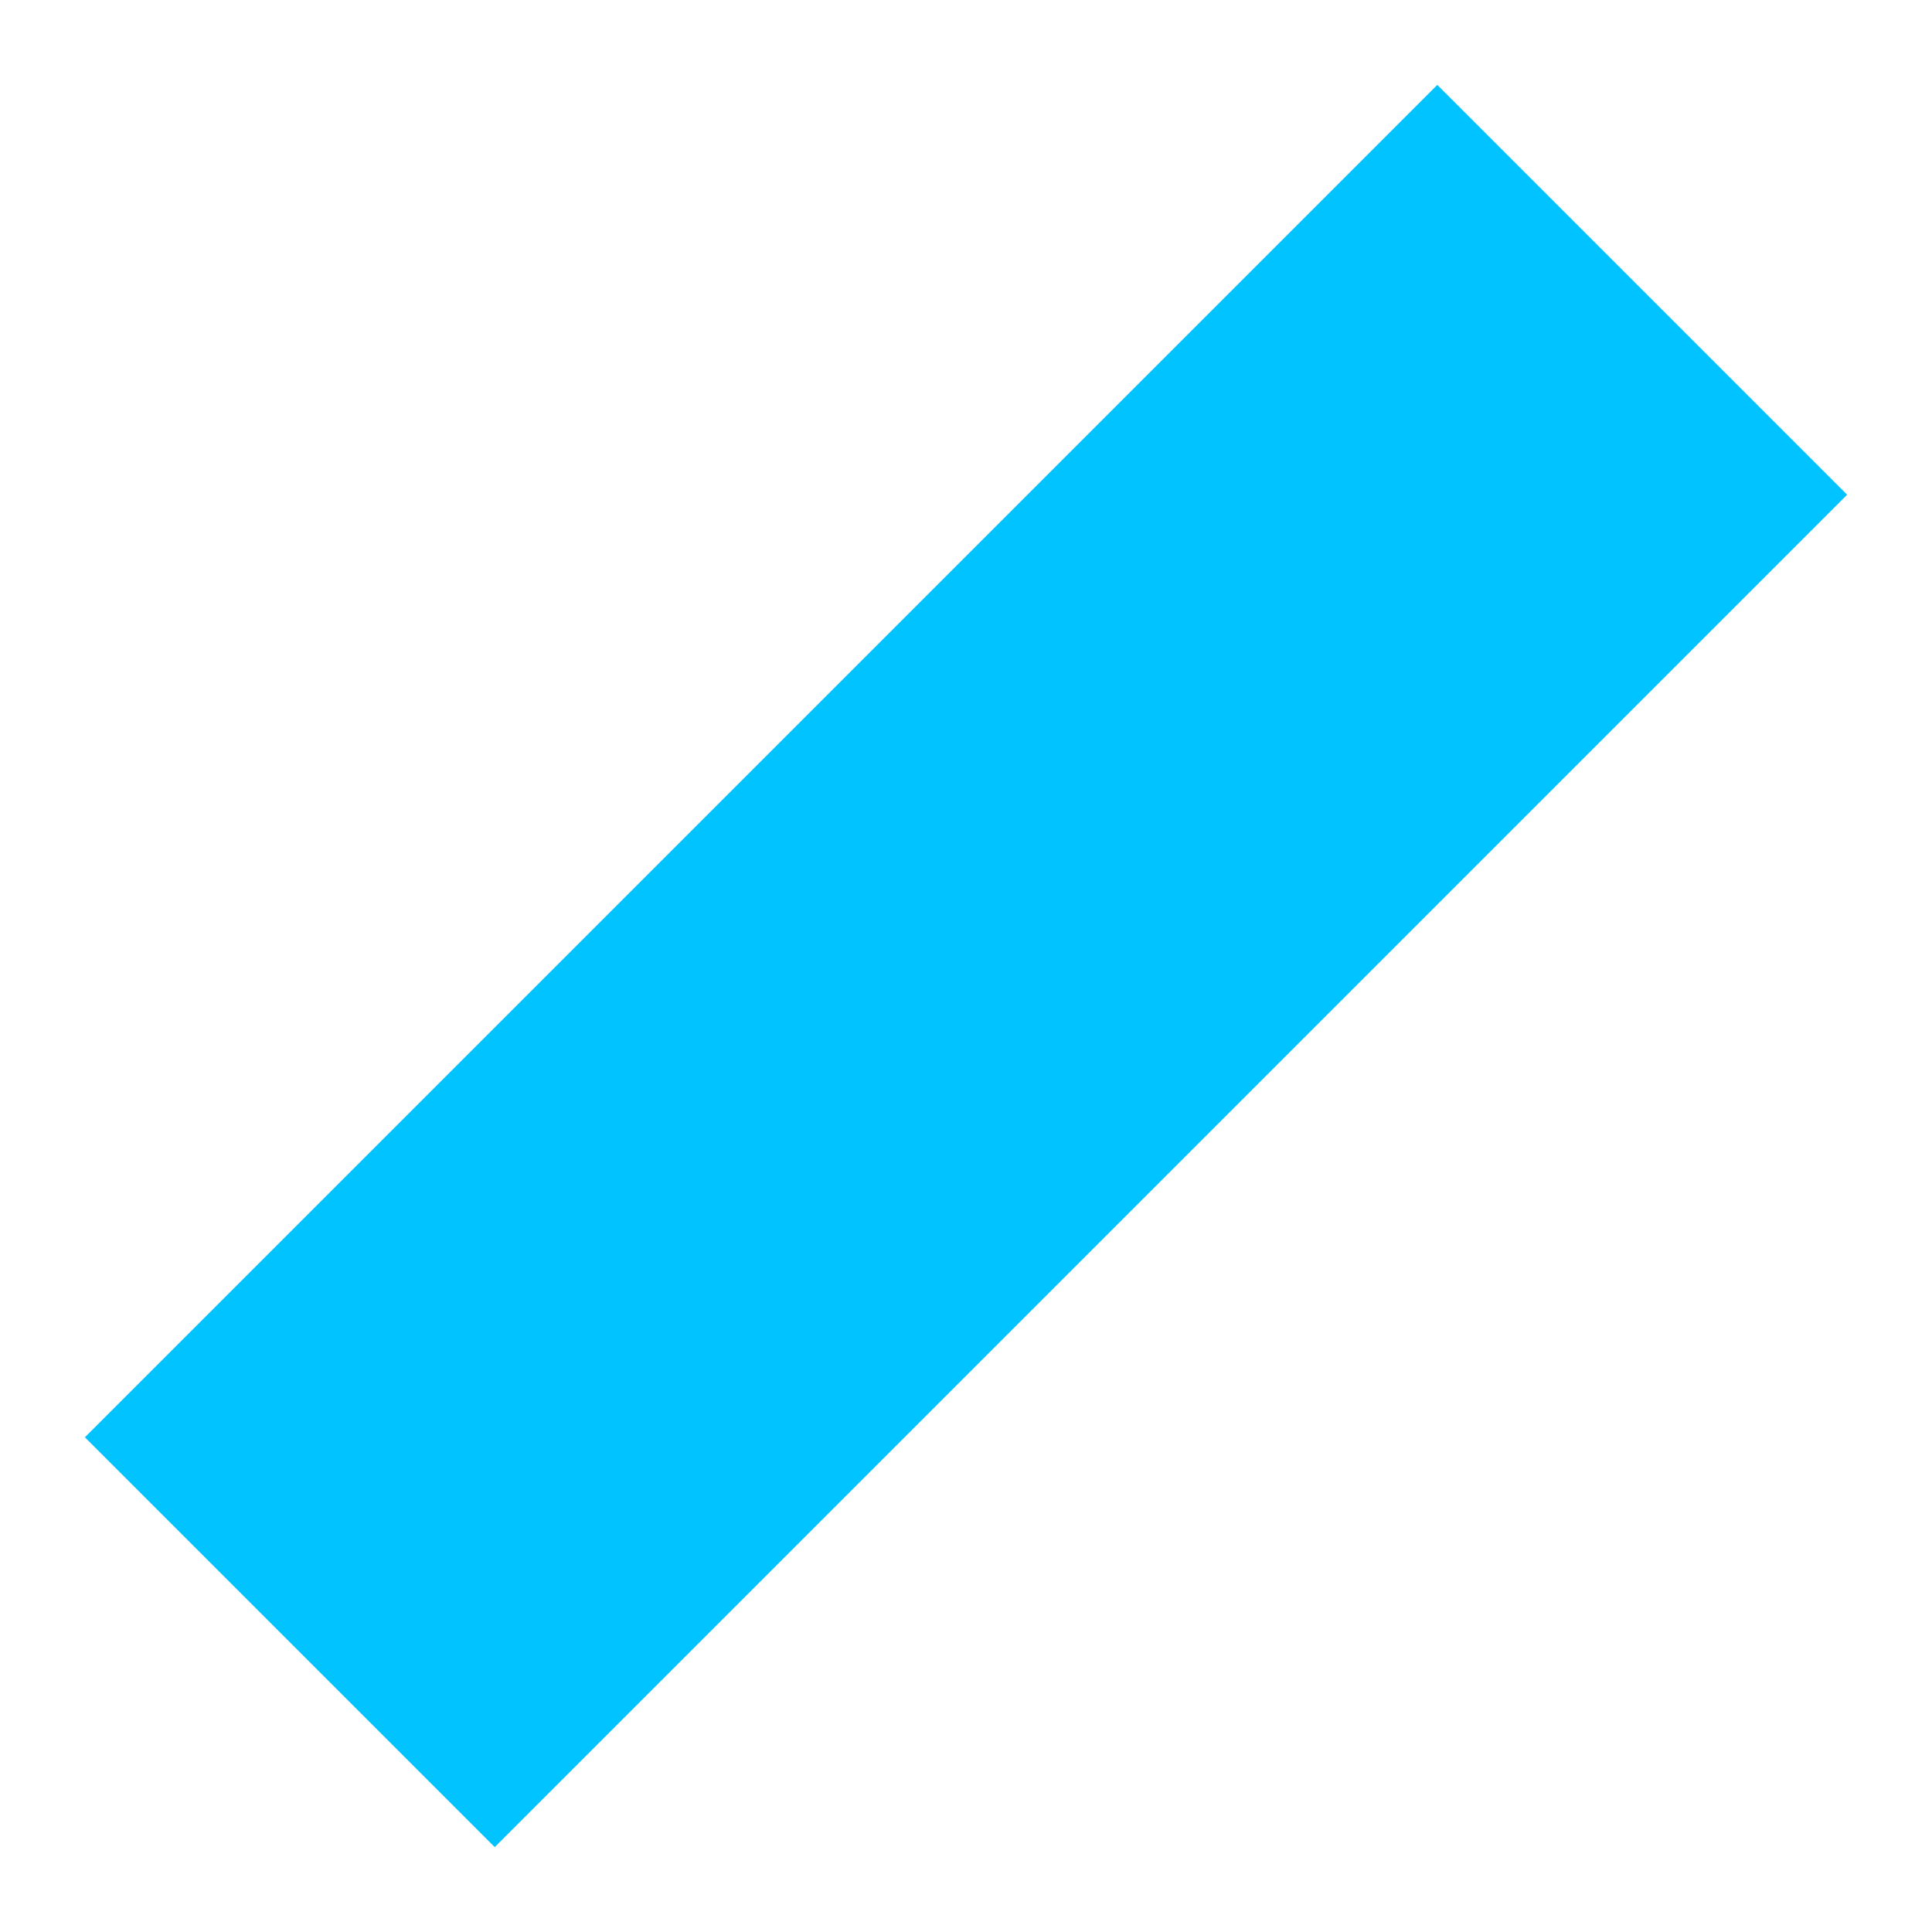
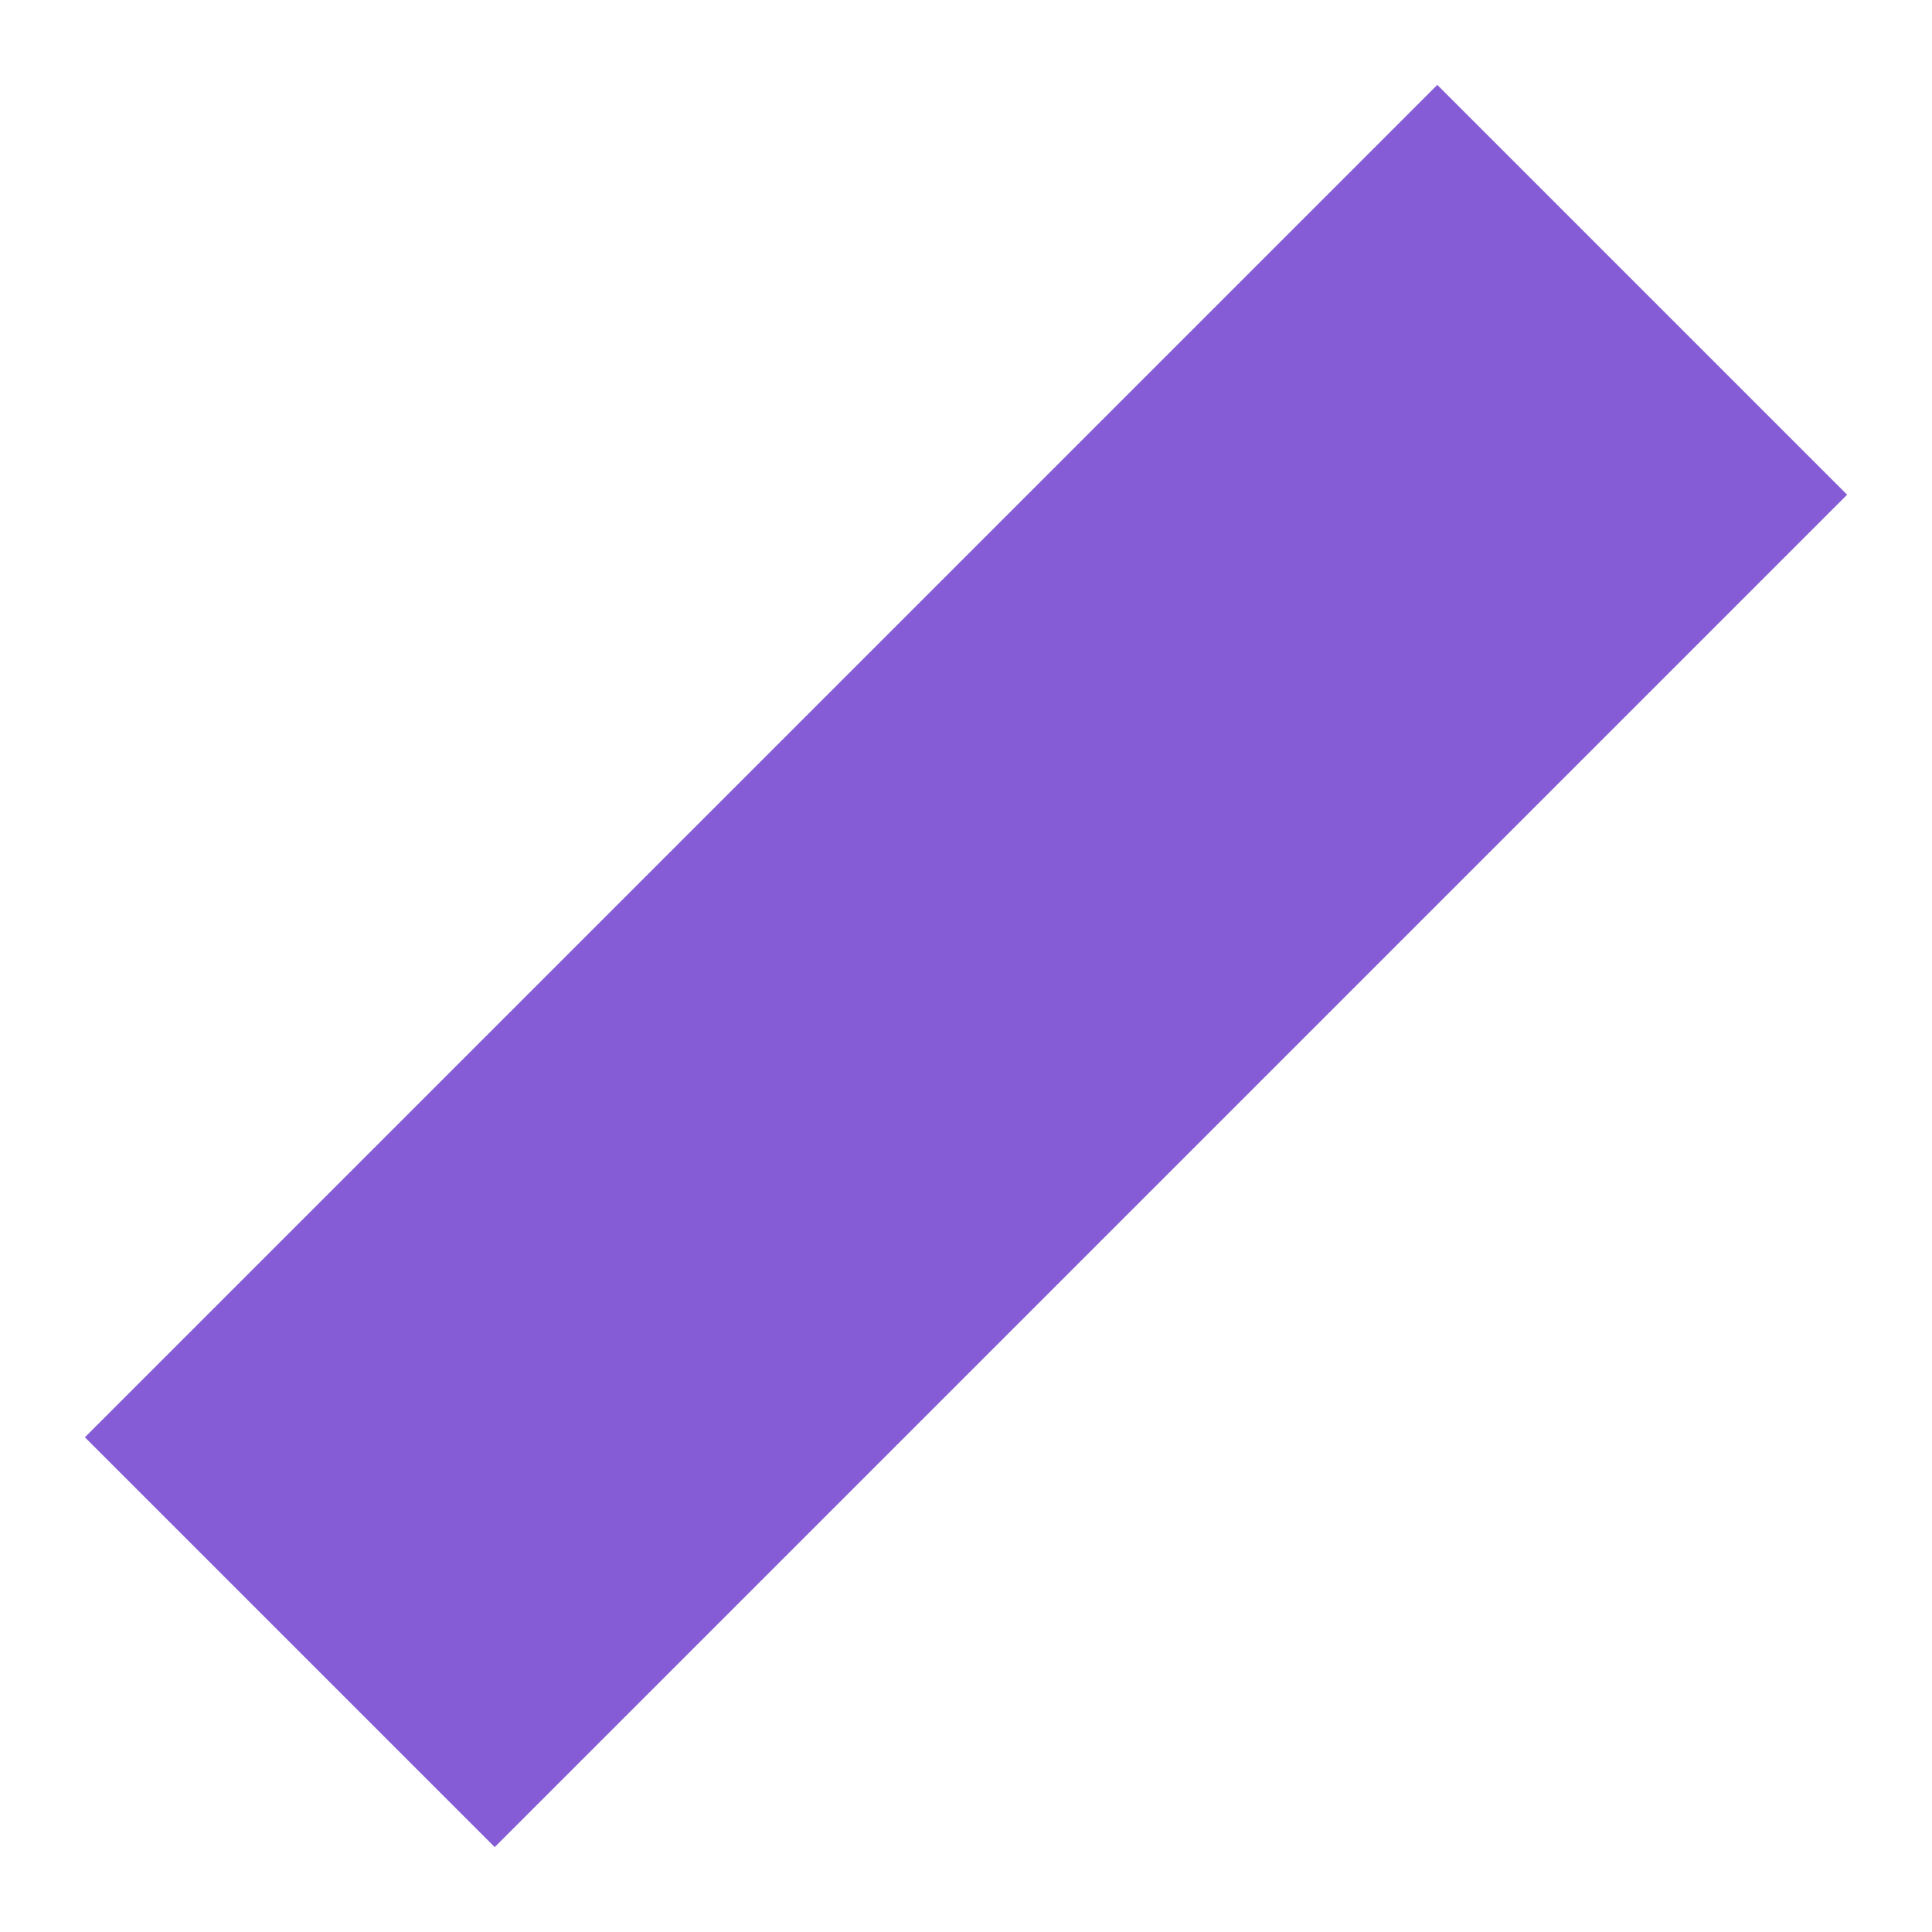
<svg xmlns="http://www.w3.org/2000/svg" width="20px" height="20px" viewBox="0,0,20,20" version="1.1">
-   <g stroke-linecap="butt" stroke="#00c3ff" stroke-width="6">
+   <g stroke-linecap="butt" stroke="#855CD6" stroke-width="6">
    <path d="M3,17 L17,3" />
  </g>
</svg>
